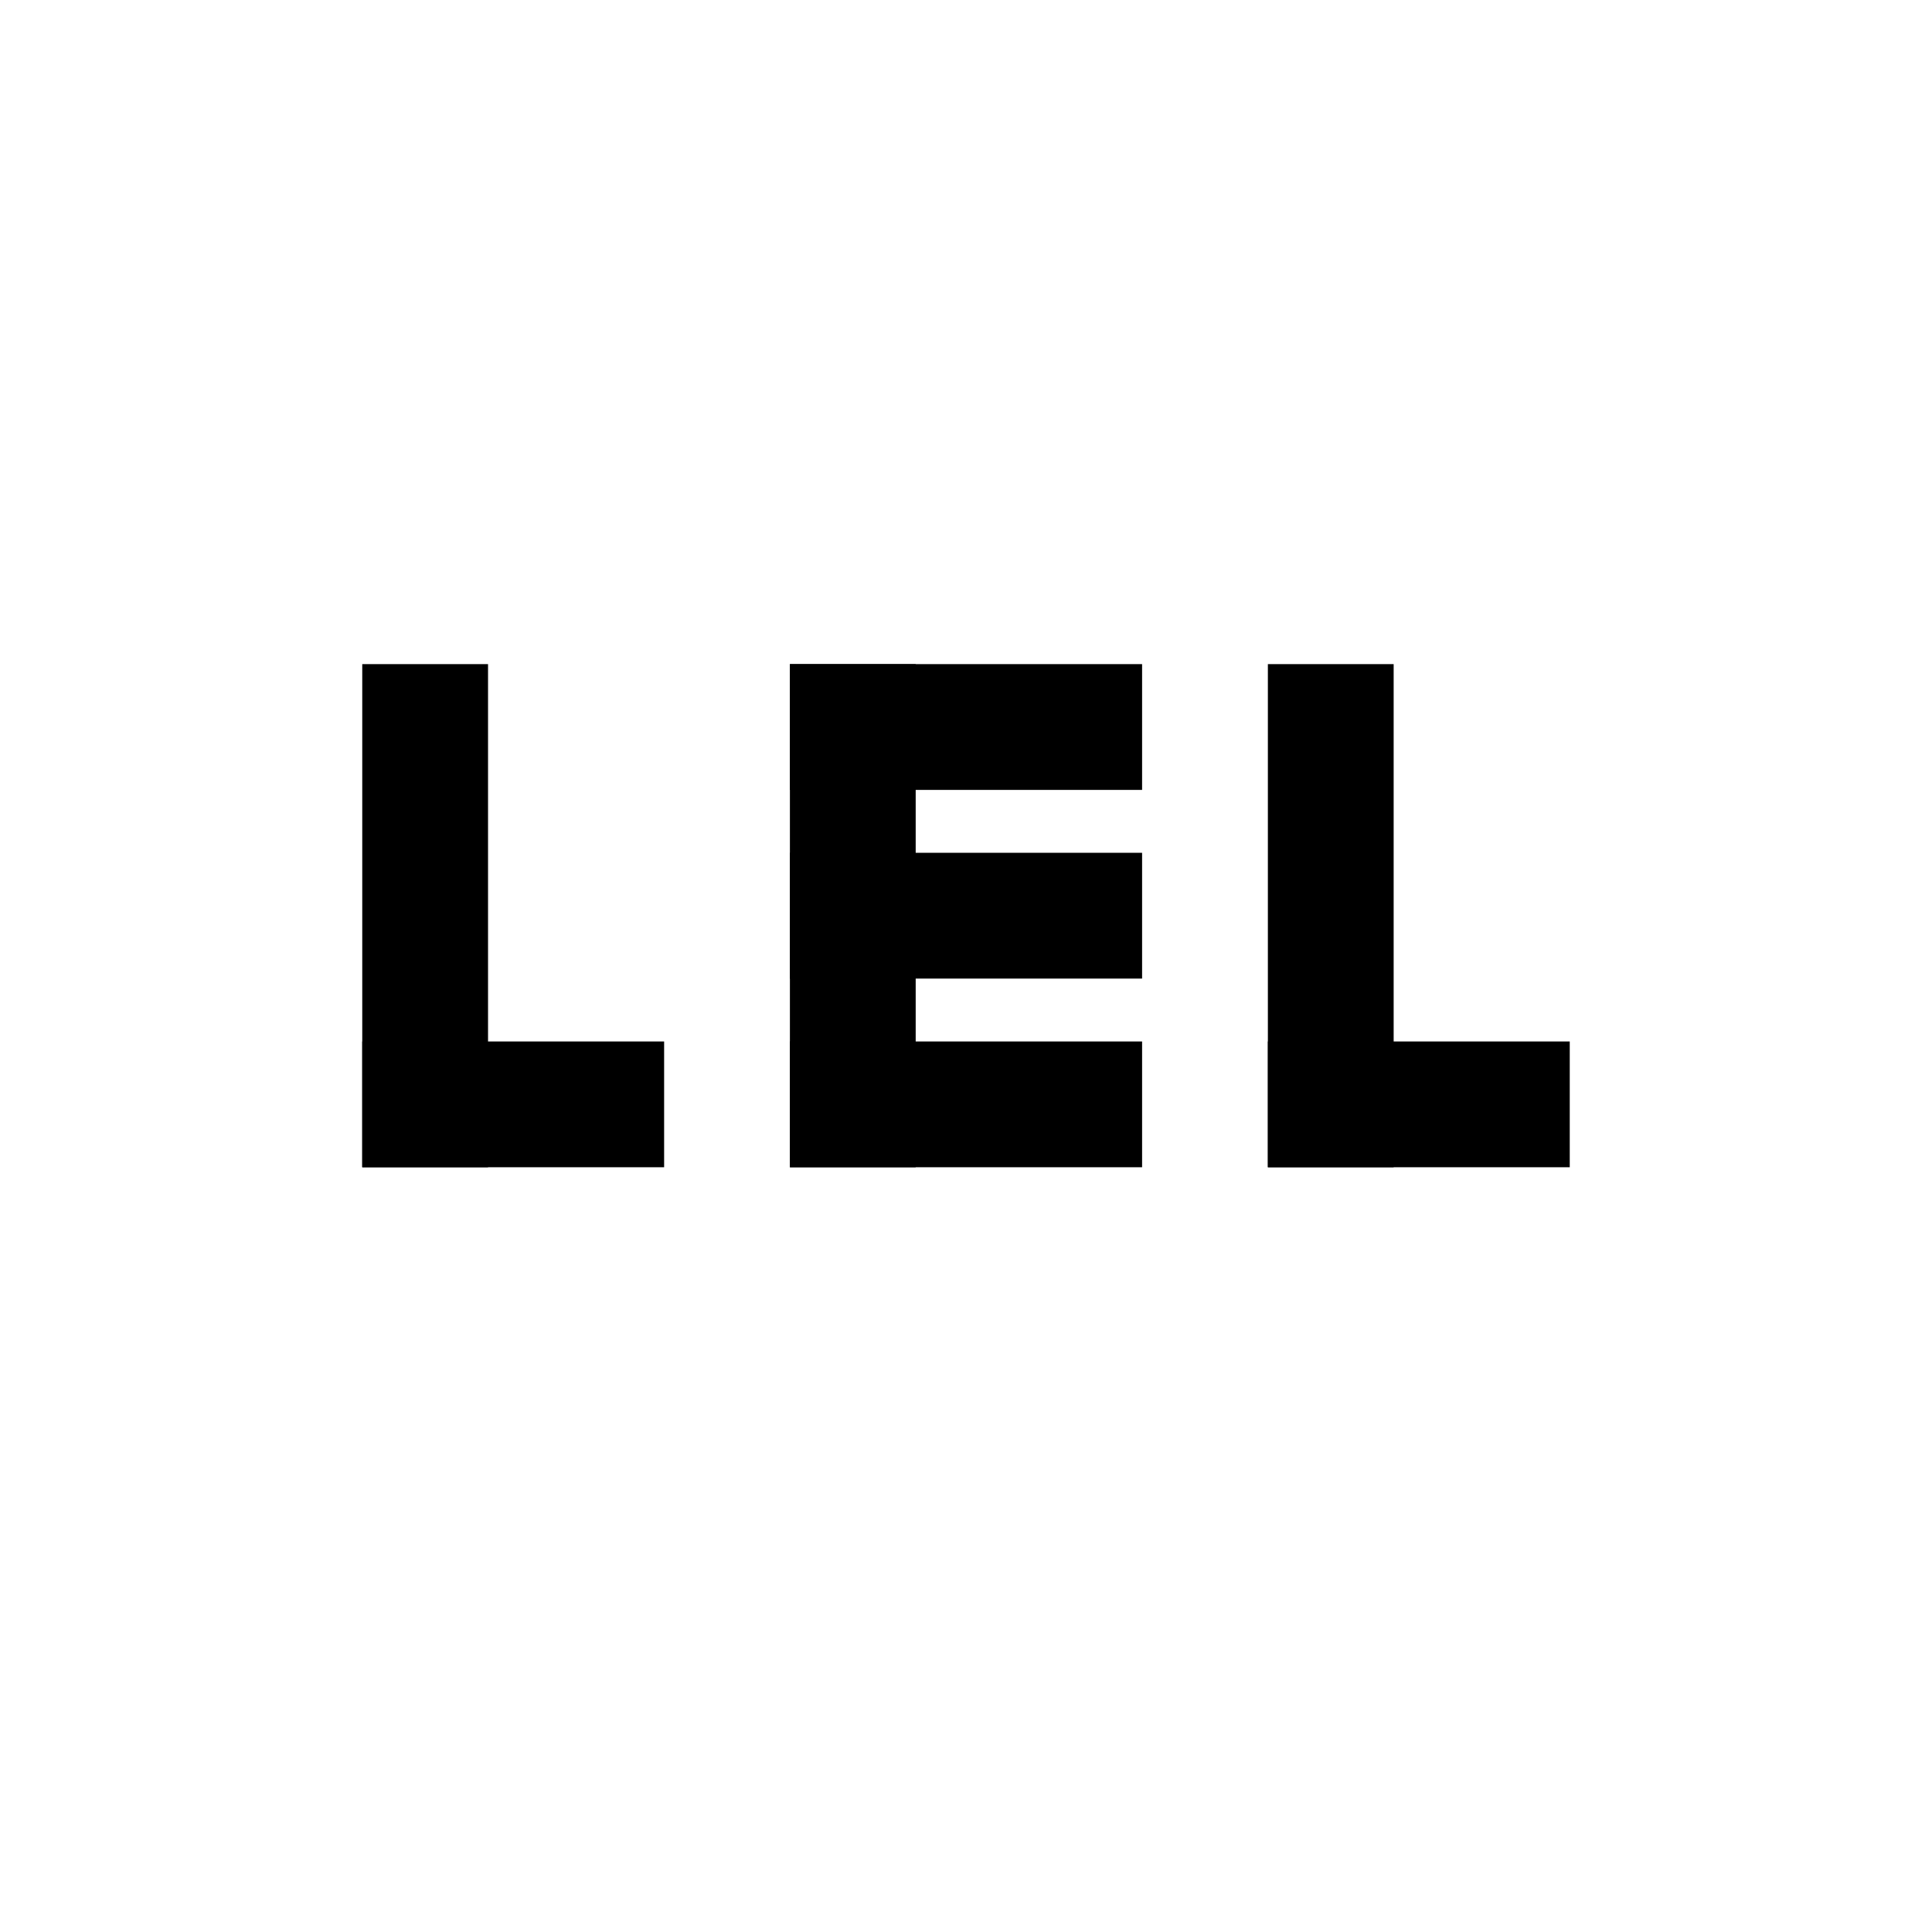
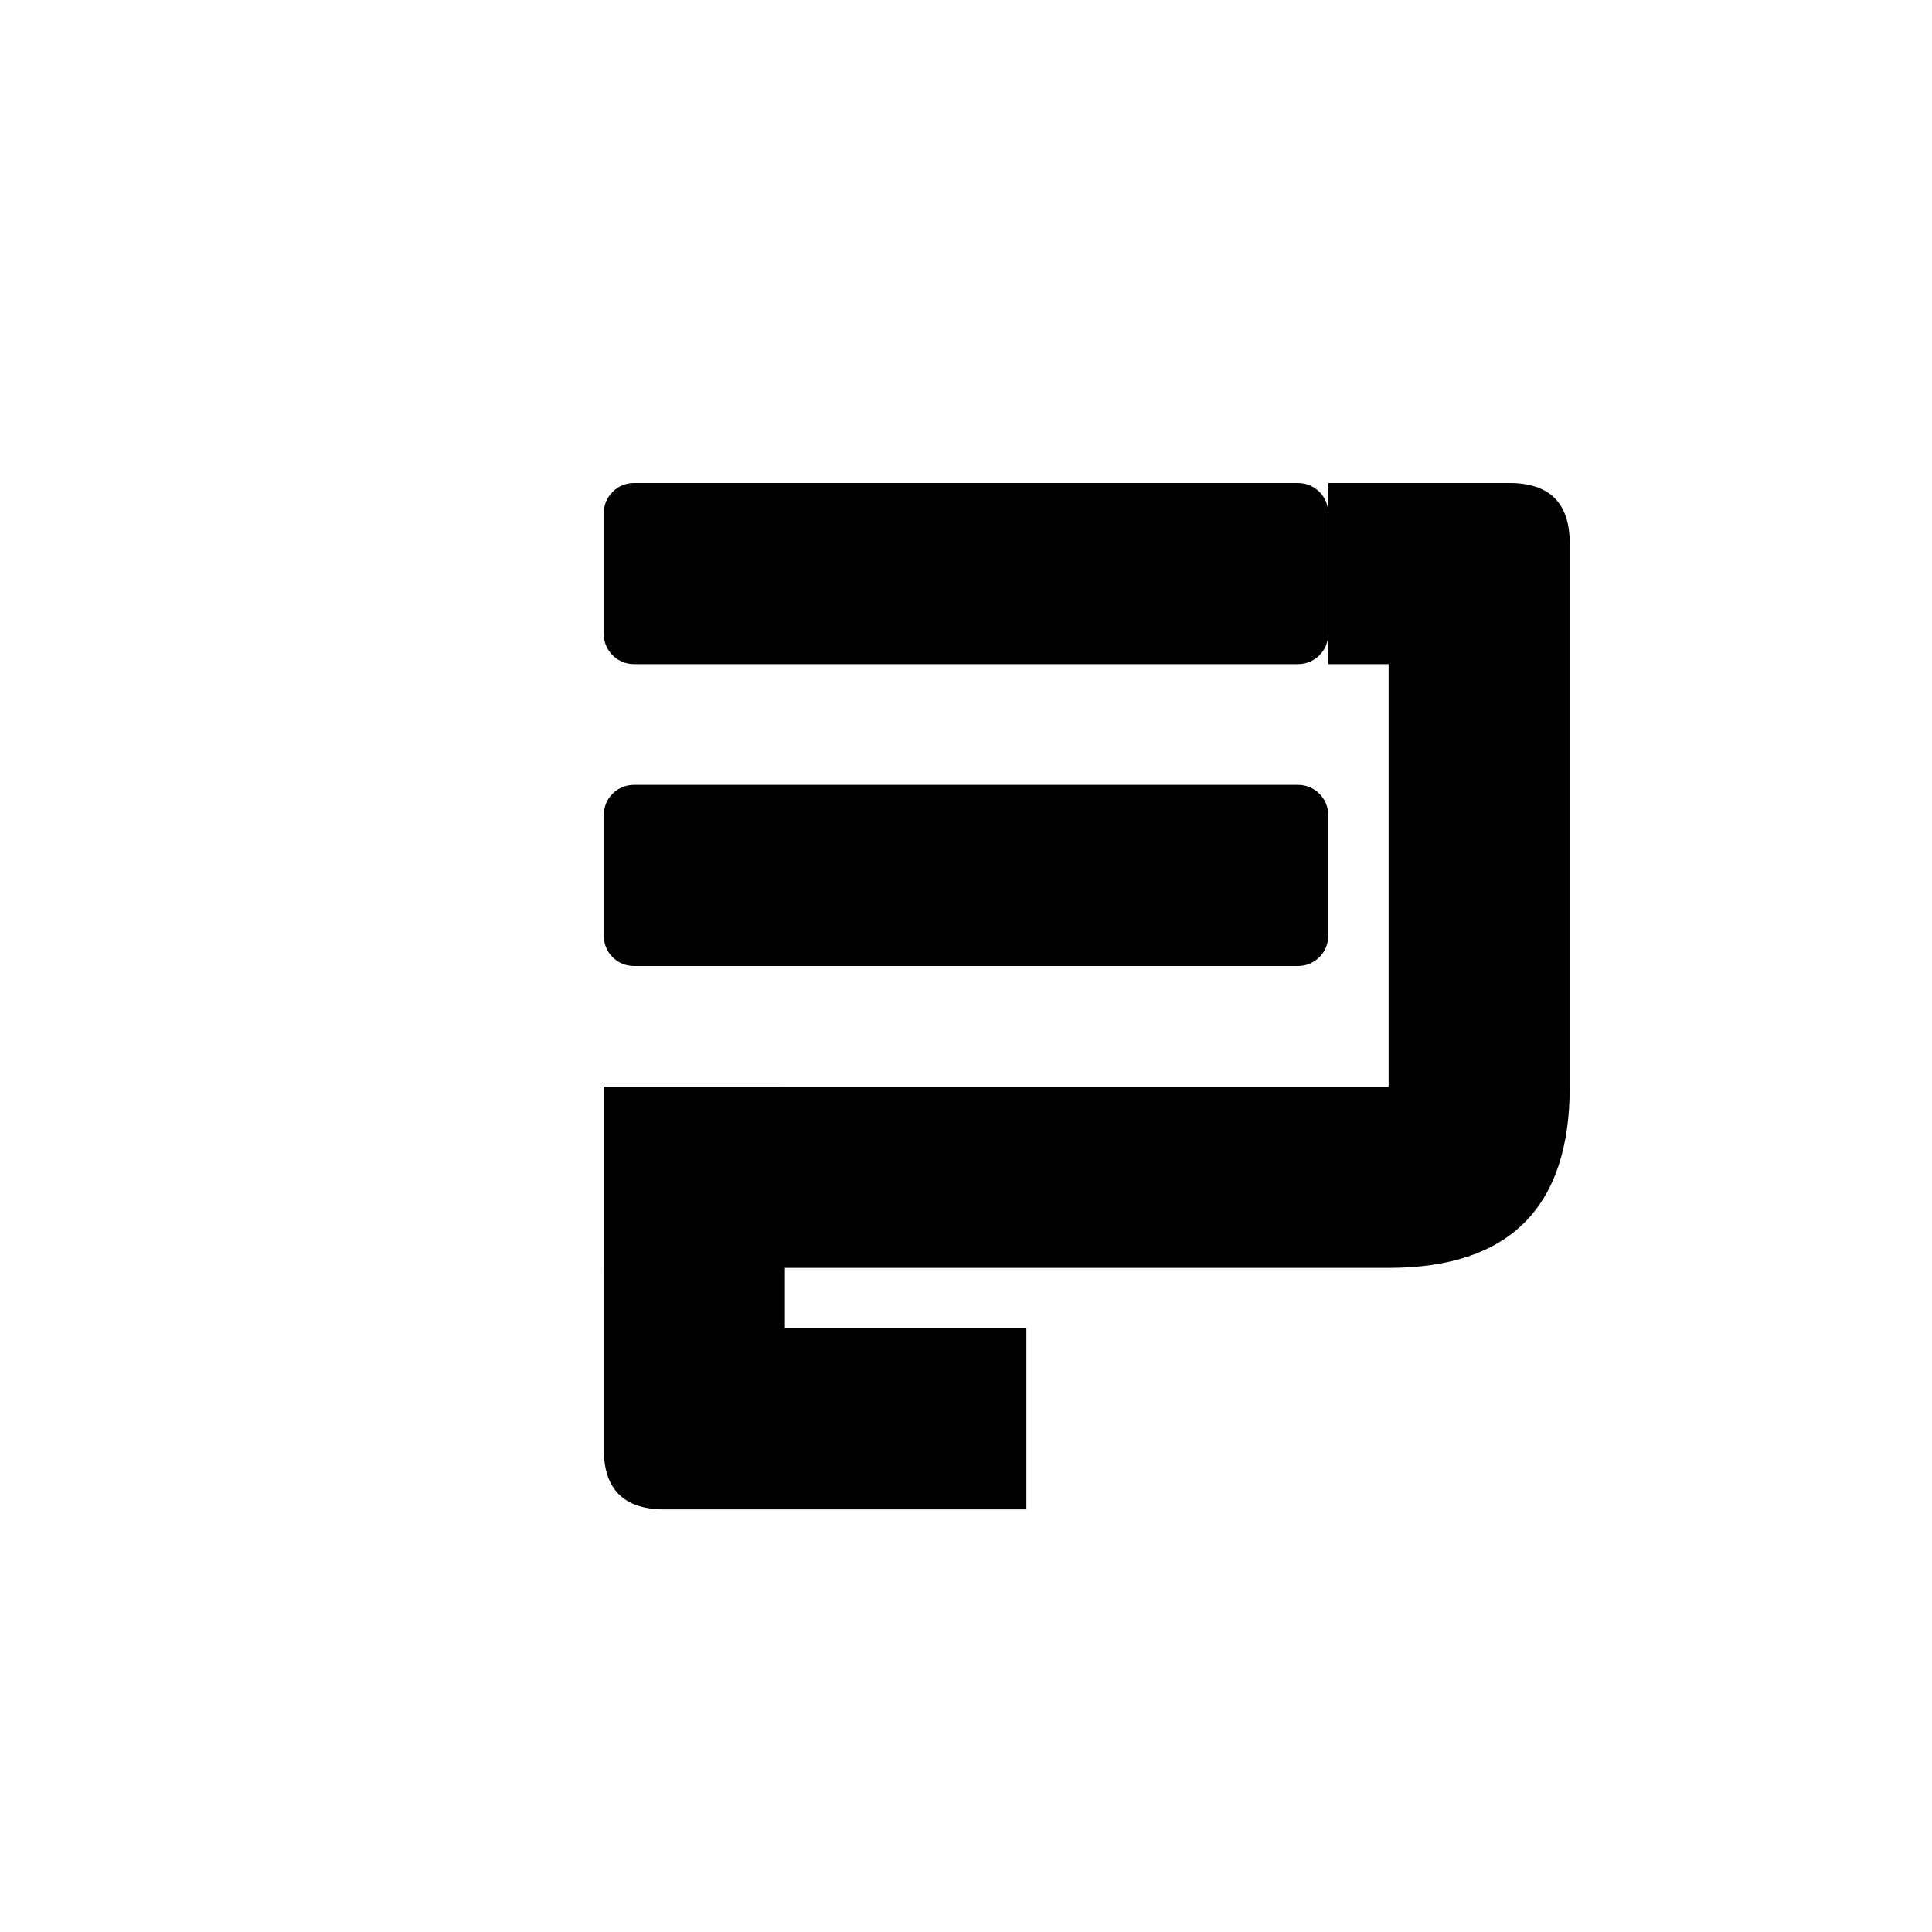
<svg xmlns="http://www.w3.org/2000/svg" width="192" height="192" viewBox="0 0 192 192">
  <rect width="192" height="192" fill="#ffffff" />
  <g transform="translate(96, 96)">
-     <g transform="scale(2.5) translate(-24, -12)">
-       <rect x="0" y="0" width="5" height="20" fill="#000000" />
-       <rect x="0" y="15" width="12" height="5" fill="#000000" />
-       <rect x="17" y="0" width="14" height="5" fill="#000000" />
-       <rect x="17" y="7.5" width="14" height="5" fill="#000000" />
-       <rect x="17" y="15" width="14" height="5" fill="#000000" />
-       <rect x="17" y="0" width="5" height="20" fill="#000000" />
-       <rect x="36" y="0" width="5" height="20" fill="#000000" />
-       <rect x="36" y="15" width="12" height="5" fill="#000000" />
+     <g transform="scale(3) translate(-20, -16)">
+       <rect x="8" y="0" width="24" height="6" rx="1" fill="#000000" />
+       <rect x="8" y="10" width="24" height="6" rx="1" fill="#000000" />
+       <path d="M 8 20 L 8 32 Q 8 34 10 34 L 22 34 L 22 28 L 14 28 L 14 20 Z" fill="#000000" />
+       <path d="M 32 0 L 38 0 Q 40 0 40 2 L 40 20 Q 40 26 34 26 L 8 26 L 8 20 L 34 20 Q 34 20 34 20 L 34 6 L 32 6 Z" fill="#000000" />
    </g>
  </g>
</svg>
